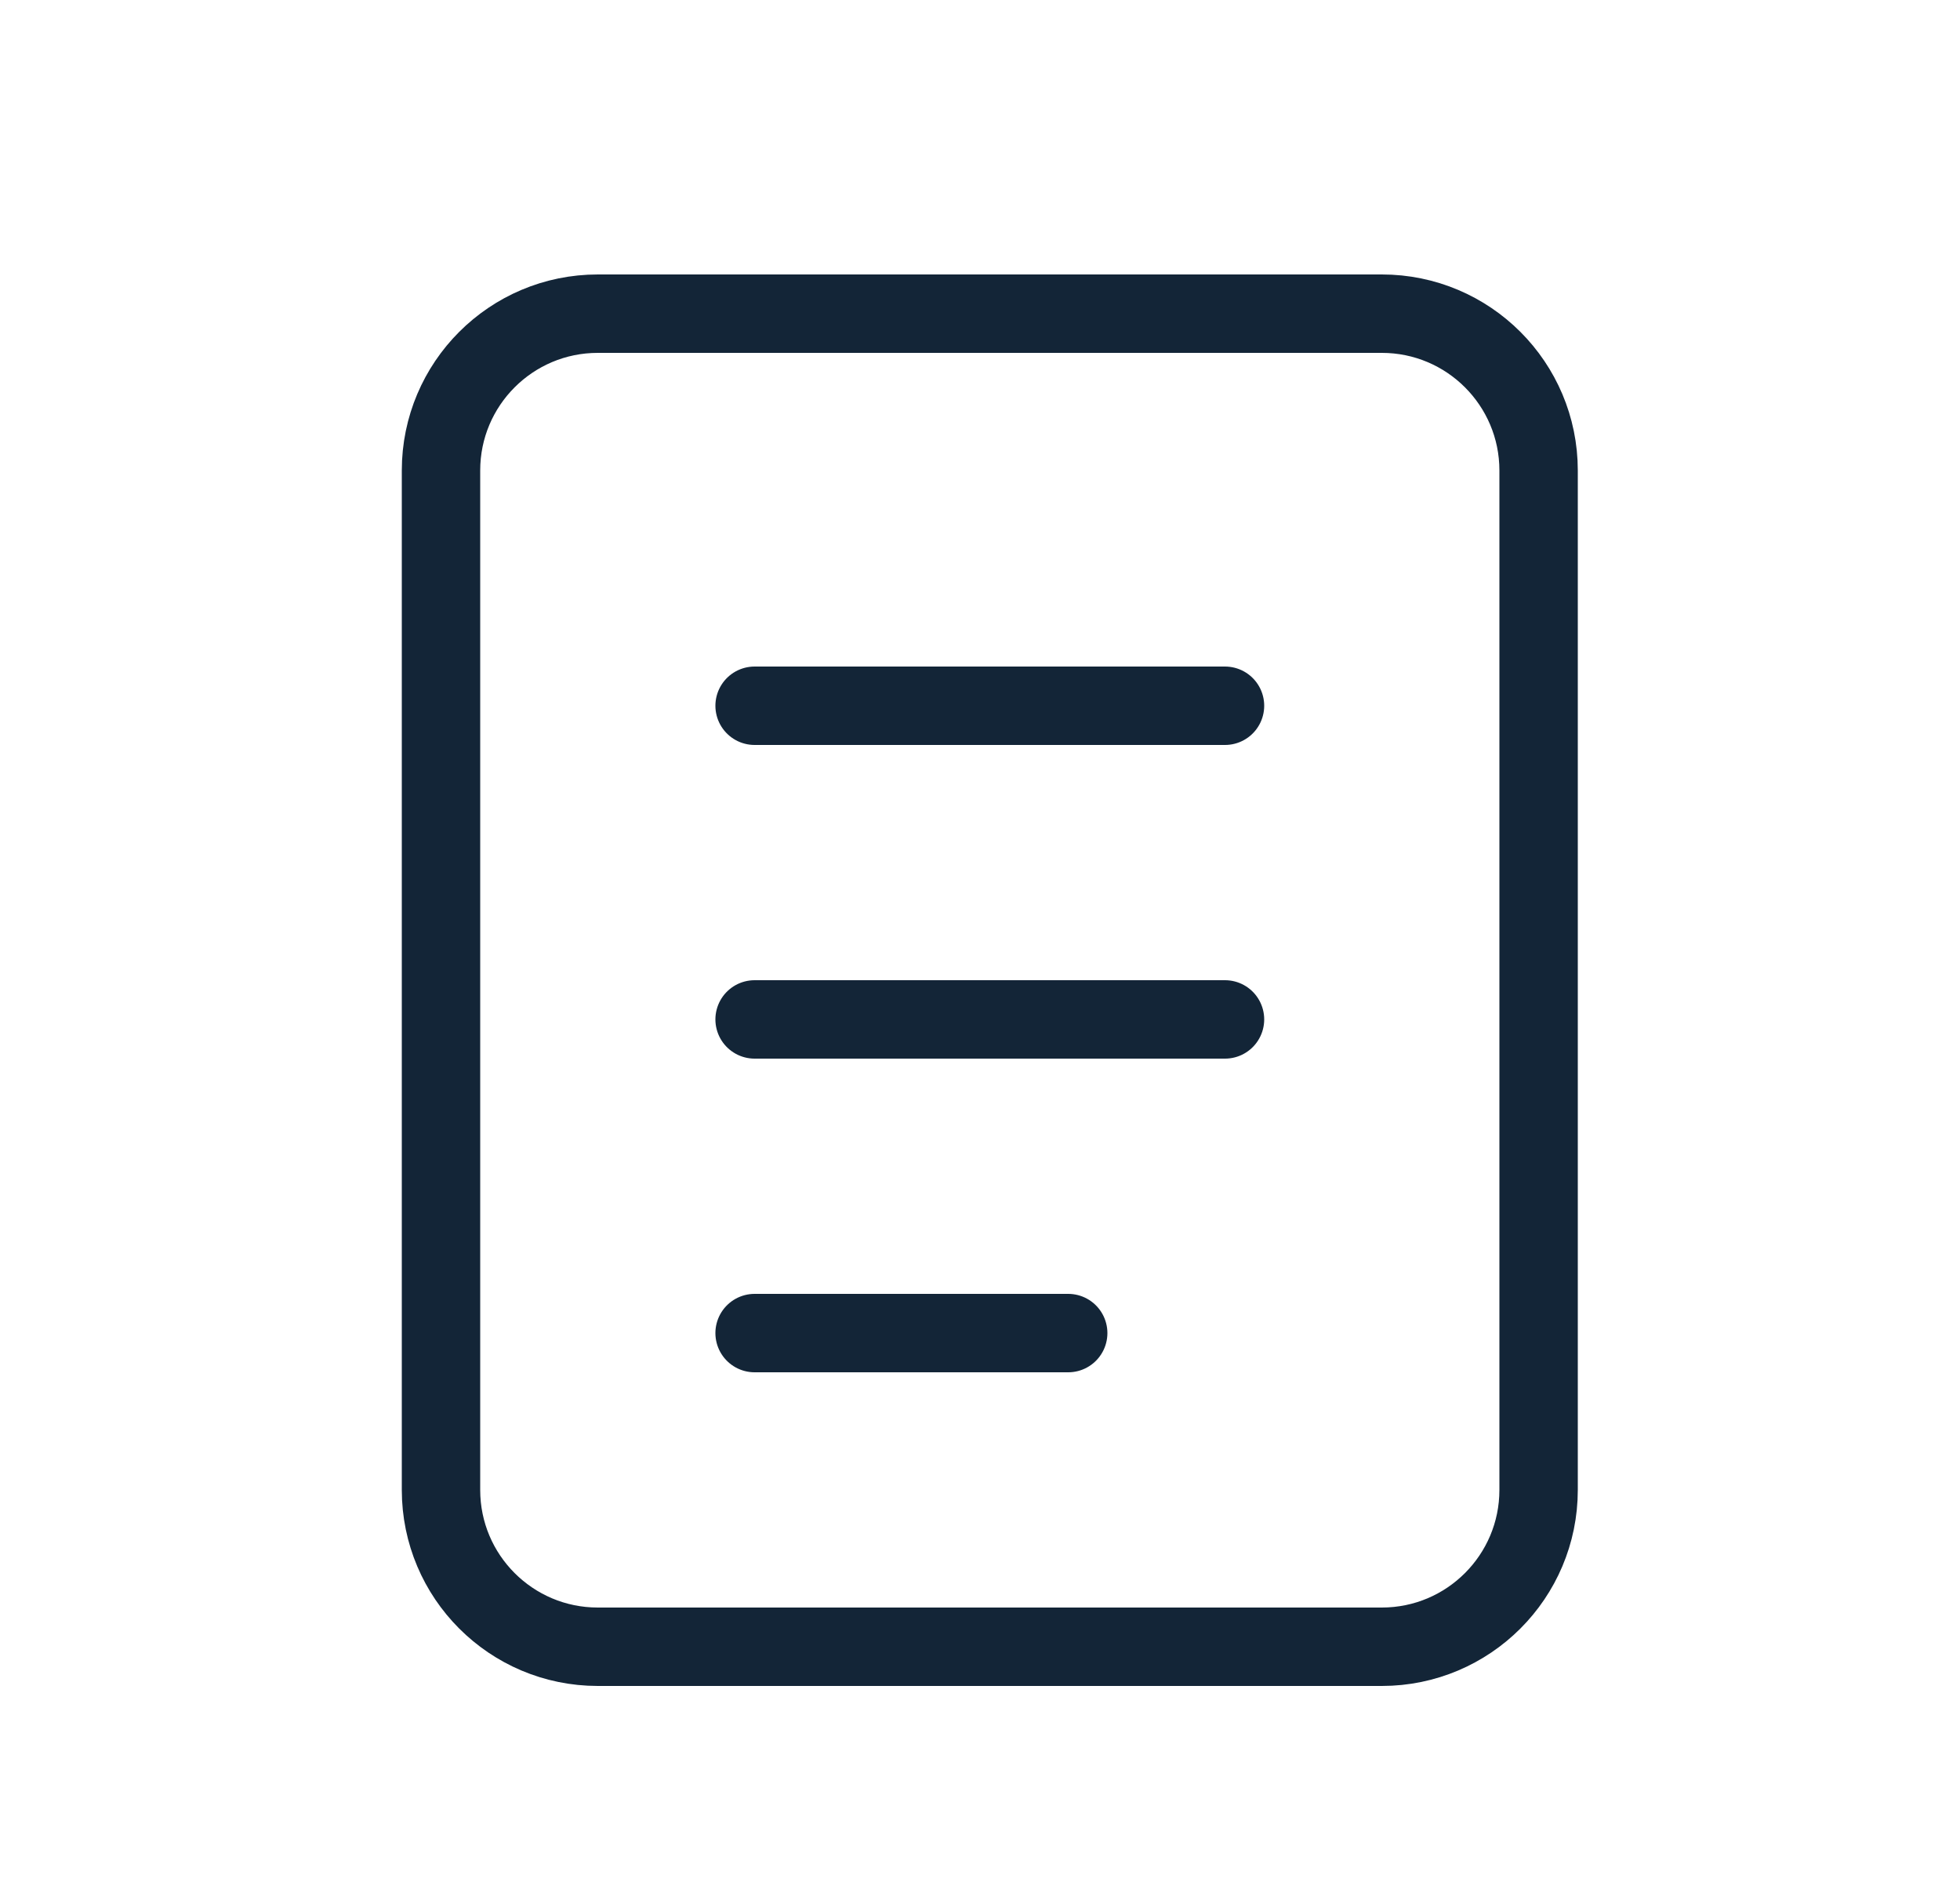
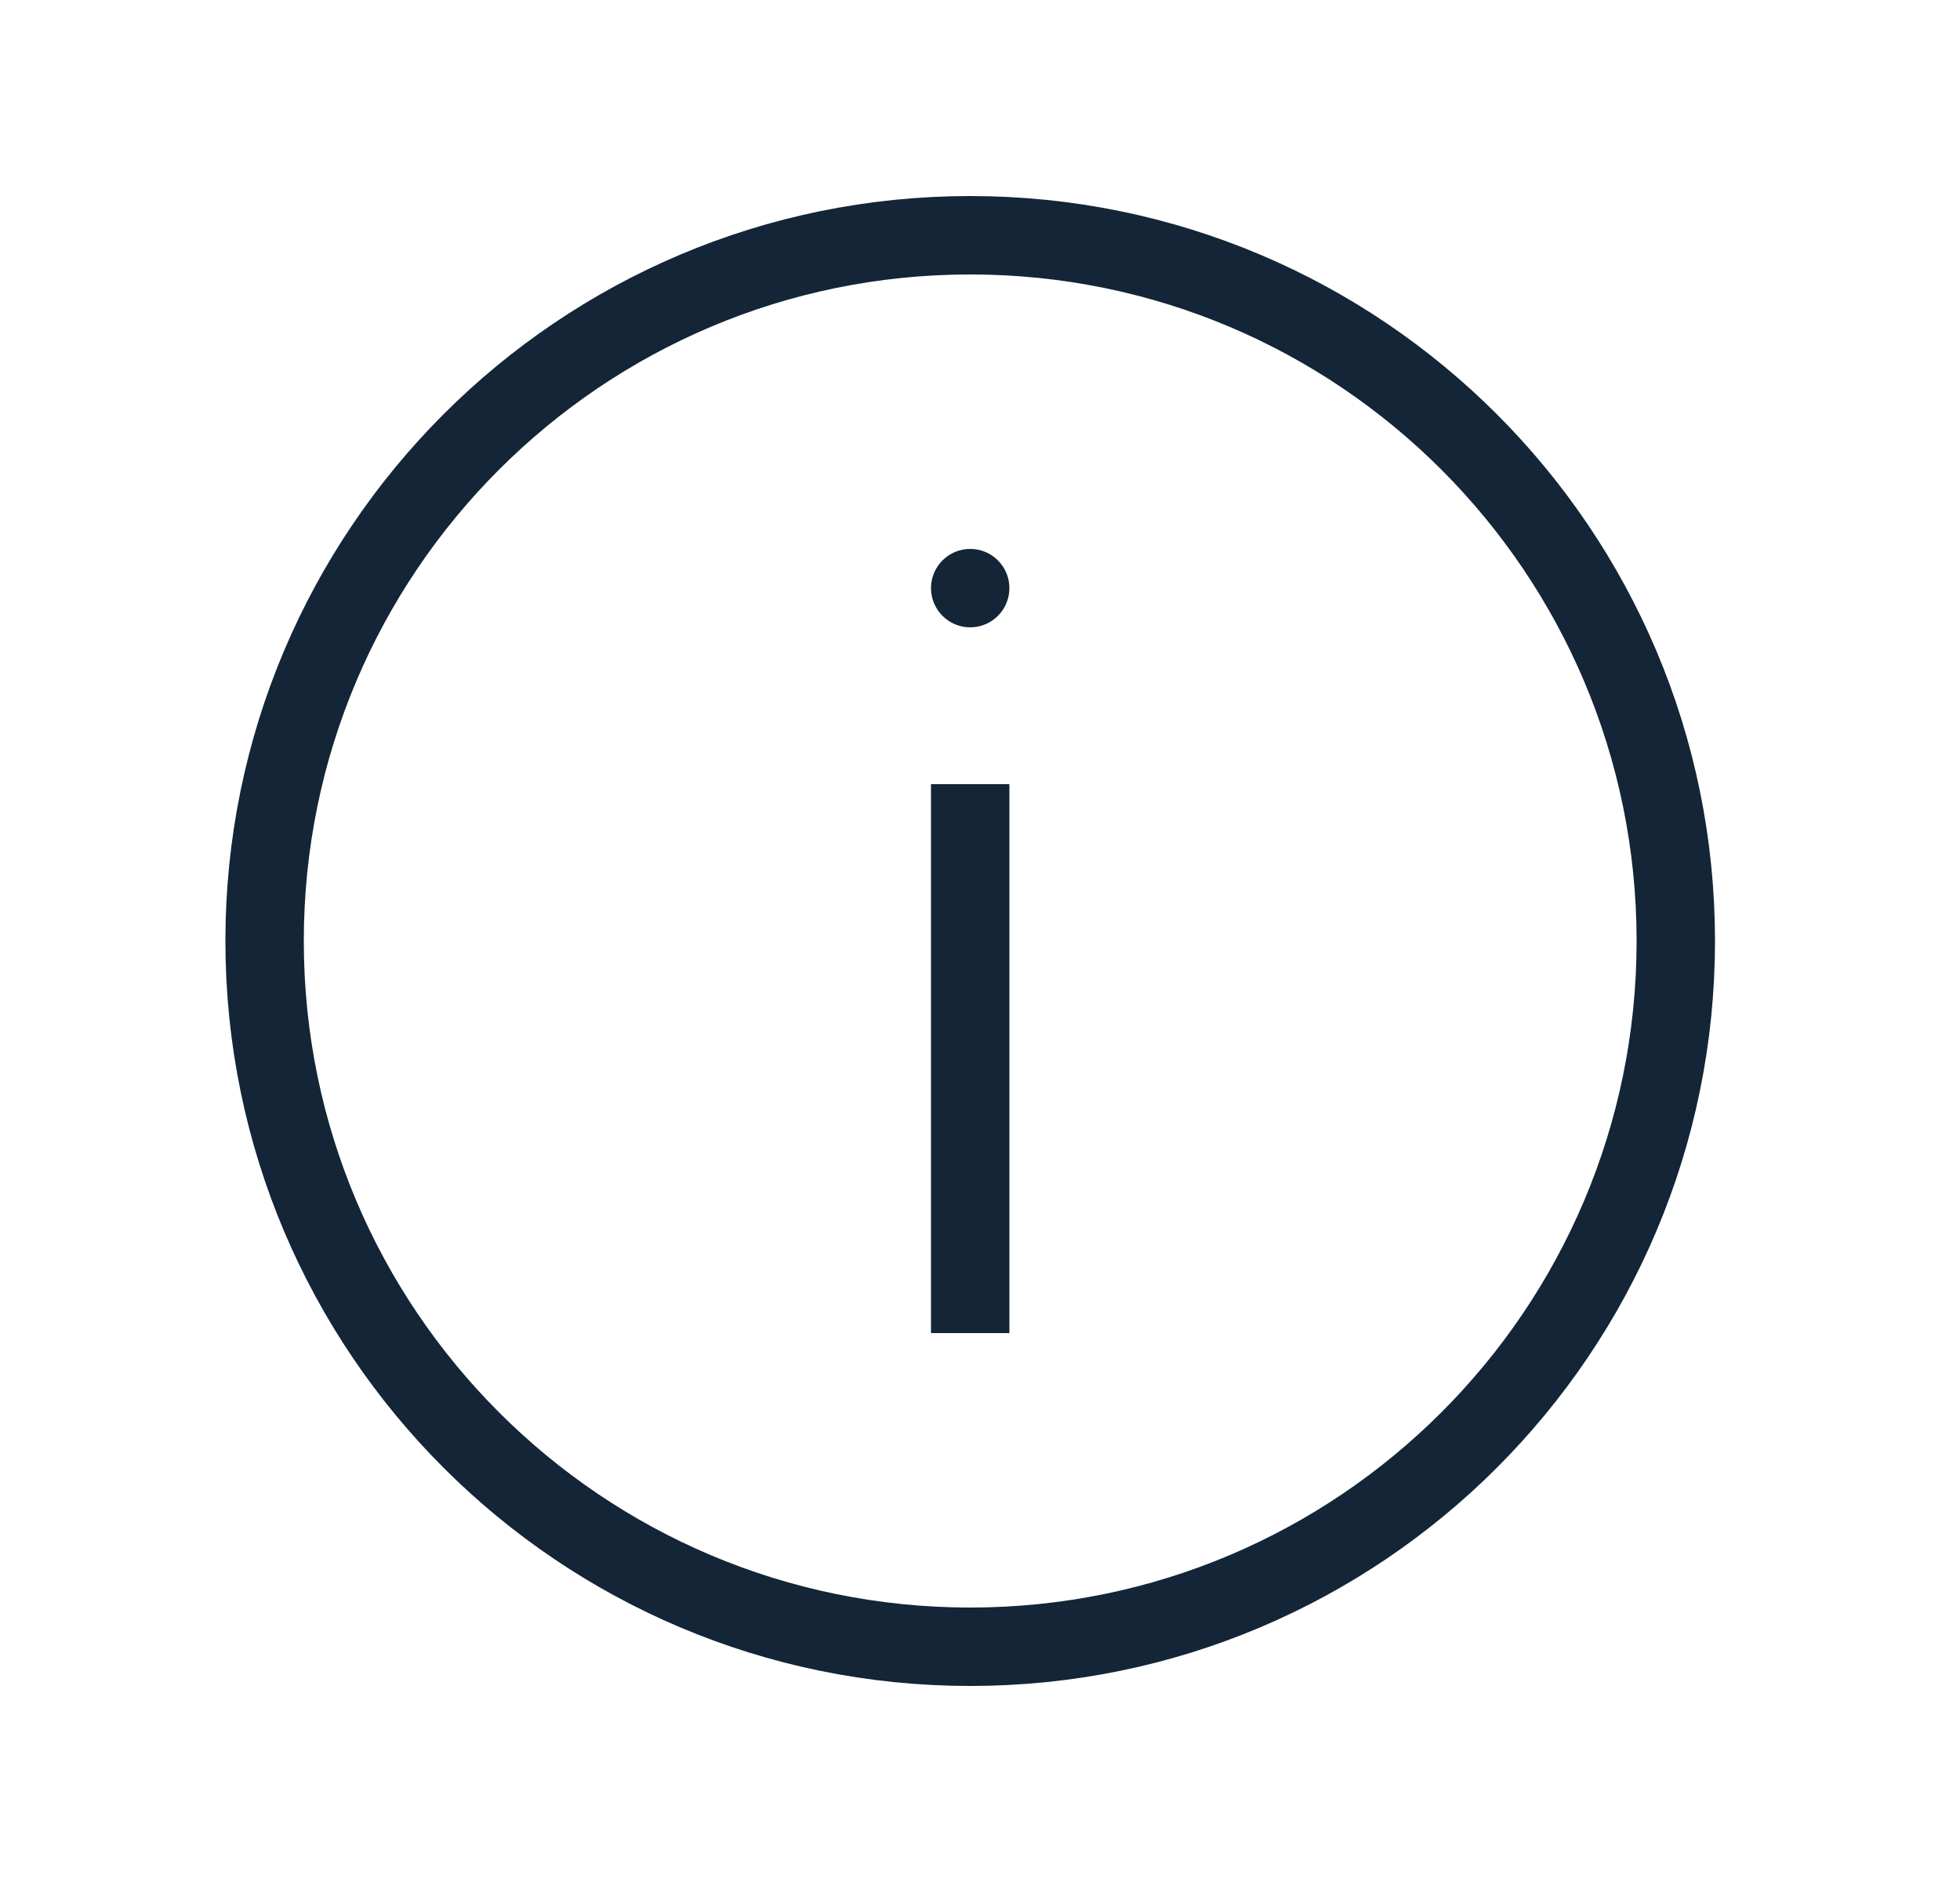
<svg xmlns="http://www.w3.org/2000/svg" width="25" height="24" viewBox="0 0 25 24" fill="none">
-   <rect x="5.625" y="4" width="14" height="17" rx="2" stroke="#132537" />
-   <path d="M9.625 9H15.625" stroke="#132537" stroke-linecap="round" />
-   <path d="M9.625 13H15.625" stroke="#132537" stroke-linecap="round" />
-   <path d="M9.625 17H13.625" stroke="#132537" stroke-linecap="round" />
+   <circle cx="12.375" cy="12" r="9" stroke="#132537" />
+   <path d="M12.875 7.5C12.875 7.776 12.651 8 12.375 8C12.099 8 11.875 7.776 11.875 7.5C11.875 7.224 12.099 7 12.375 7C12.651 7 12.875 7.224 12.875 7.5Z" fill="#132537" />
+   <path d="M12.375 17V10" stroke="#132537" />
</svg>
